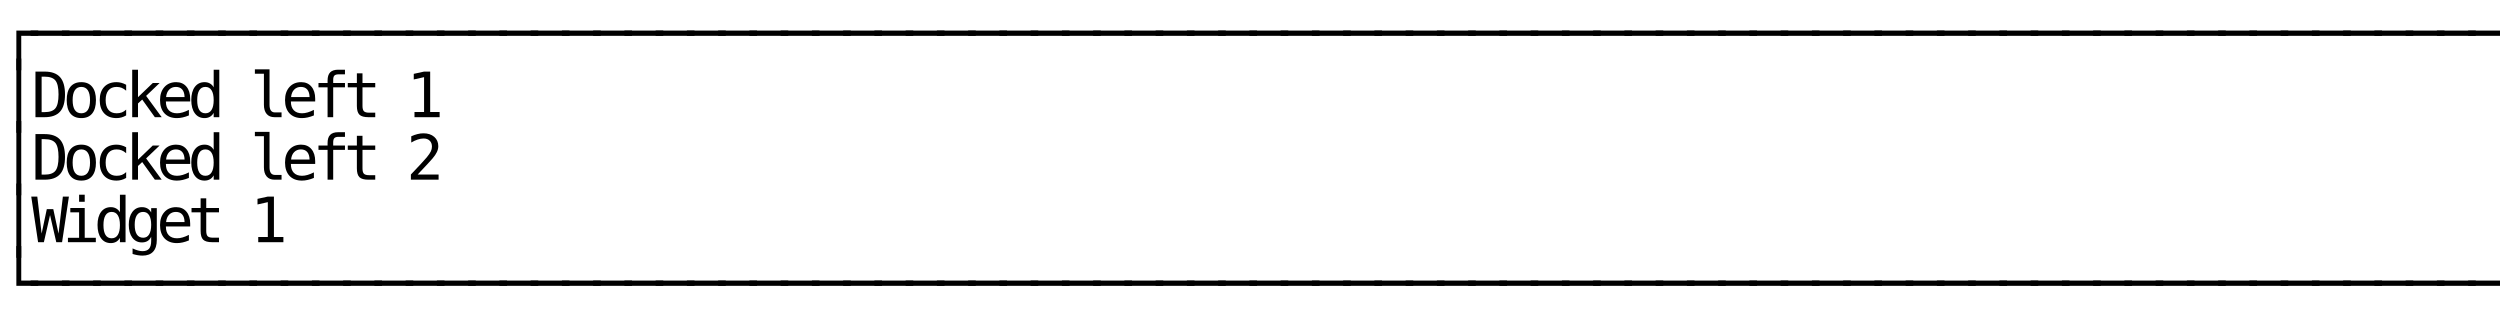
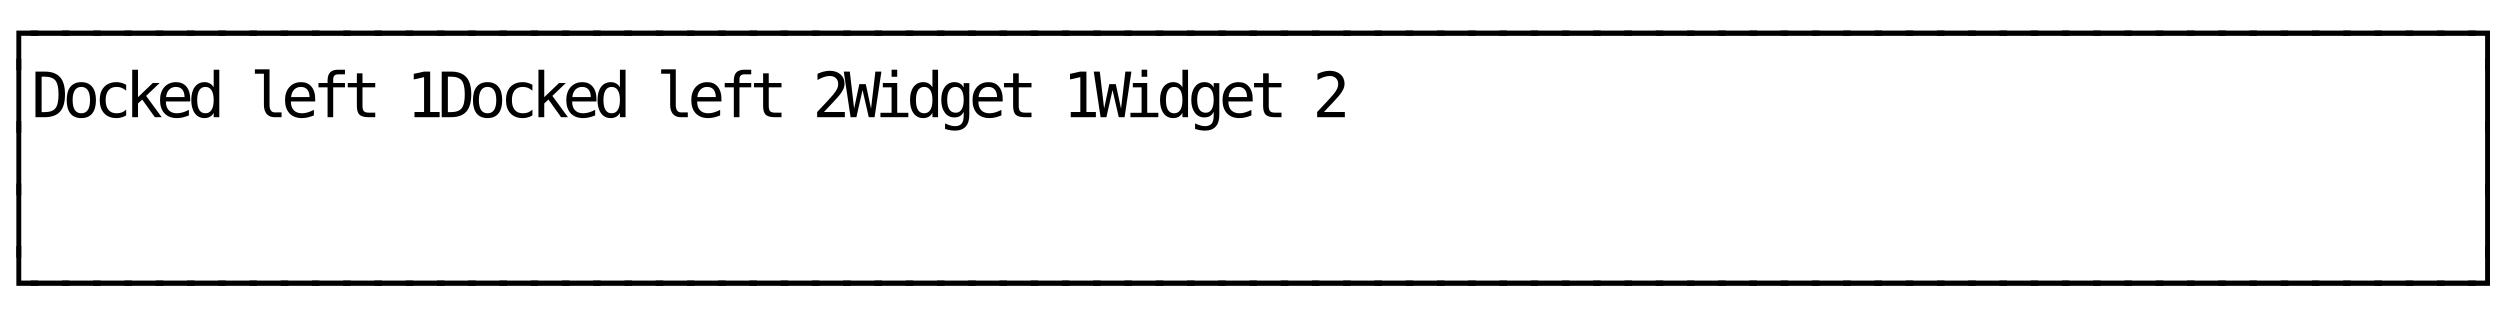
<svg xmlns="http://www.w3.org/2000/svg" width="640" height="80" viewBox="0 0 640 80" font-family="monospace" font-size="16">
  <text id="t-0-0" x="0" y="14" style="fill:currentColor">┌</text>
  <text id="t-0-1" x="8" y="14" style="fill:currentColor">─</text>
  <text id="t-0-2" x="16" y="14" style="fill:currentColor">─</text>
  <text id="t-0-3" x="24" y="14" style="fill:currentColor">─</text>
  <text id="t-0-4" x="32" y="14" style="fill:currentColor">─</text>
  <text id="t-0-5" x="40" y="14" style="fill:currentColor">─</text>
  <text id="t-0-6" x="48" y="14" style="fill:currentColor">─</text>
  <text id="t-0-7" x="56" y="14" style="fill:currentColor">─</text>
  <text id="t-0-8" x="64" y="14" style="fill:currentColor">─</text>
  <text id="t-0-9" x="72" y="14" style="fill:currentColor">─</text>
  <text id="t-0-10" x="80" y="14" style="fill:currentColor">─</text>
  <text id="t-0-11" x="88" y="14" style="fill:currentColor">─</text>
  <text id="t-0-12" x="96" y="14" style="fill:currentColor">─</text>
  <text id="t-0-13" x="104" y="14" style="fill:currentColor">─</text>
  <text id="t-0-14" x="112" y="14" style="fill:currentColor">─</text>
  <text id="t-0-15" x="120" y="14" style="fill:currentColor">─</text>
  <text id="t-0-16" x="128" y="14" style="fill:currentColor">─</text>
  <text id="t-0-17" x="136" y="14" style="fill:currentColor">─</text>
  <text id="t-0-18" x="144" y="14" style="fill:currentColor">─</text>
  <text id="t-0-19" x="152" y="14" style="fill:currentColor">─</text>
  <text id="t-0-20" x="160" y="14" style="fill:currentColor">─</text>
  <text id="t-0-21" x="168" y="14" style="fill:currentColor">─</text>
  <text id="t-0-22" x="176" y="14" style="fill:currentColor">─</text>
  <text id="t-0-23" x="184" y="14" style="fill:currentColor">─</text>
  <text id="t-0-24" x="192" y="14" style="fill:currentColor">─</text>
  <text id="t-0-25" x="200" y="14" style="fill:currentColor">─</text>
  <text id="t-0-26" x="208" y="14" style="fill:currentColor">─</text>
  <text id="t-0-27" x="216" y="14" style="fill:currentColor">─</text>
  <text id="t-0-28" x="224" y="14" style="fill:currentColor">─</text>
  <text id="t-0-29" x="232" y="14" style="fill:currentColor">─</text>
  <text id="t-0-30" x="240" y="14" style="fill:currentColor">─</text>
  <text id="t-0-31" x="248" y="14" style="fill:currentColor">─</text>
  <text id="t-0-32" x="256" y="14" style="fill:currentColor">─</text>
  <text id="t-0-33" x="264" y="14" style="fill:currentColor">─</text>
  <text id="t-0-34" x="272" y="14" style="fill:currentColor">─</text>
  <text id="t-0-35" x="280" y="14" style="fill:currentColor">─</text>
  <text id="t-0-36" x="288" y="14" style="fill:currentColor">─</text>
  <text id="t-0-37" x="296" y="14" style="fill:currentColor">─</text>
  <text id="t-0-38" x="304" y="14" style="fill:currentColor">─</text>
  <text id="t-0-39" x="312" y="14" style="fill:currentColor">─</text>
  <text id="t-0-40" x="320" y="14" style="fill:currentColor">─</text>
  <text id="t-0-41" x="328" y="14" style="fill:currentColor">─</text>
  <text id="t-0-42" x="336" y="14" style="fill:currentColor">─</text>
  <text id="t-0-43" x="344" y="14" style="fill:currentColor">─</text>
  <text id="t-0-44" x="352" y="14" style="fill:currentColor">─</text>
  <text id="t-0-45" x="360" y="14" style="fill:currentColor">─</text>
  <text id="t-0-46" x="368" y="14" style="fill:currentColor">─</text>
  <text id="t-0-47" x="376" y="14" style="fill:currentColor">─</text>
  <text id="t-0-48" x="384" y="14" style="fill:currentColor">─</text>
  <text id="t-0-49" x="392" y="14" style="fill:currentColor">─</text>
  <text id="t-0-50" x="400" y="14" style="fill:currentColor">─</text>
  <text id="t-0-51" x="408" y="14" style="fill:currentColor">─</text>
  <text id="t-0-52" x="416" y="14" style="fill:currentColor">─</text>
  <text id="t-0-53" x="424" y="14" style="fill:currentColor">─</text>
  <text id="t-0-54" x="432" y="14" style="fill:currentColor">─</text>
  <text id="t-0-55" x="440" y="14" style="fill:currentColor">─</text>
  <text id="t-0-56" x="448" y="14" style="fill:currentColor">─</text>
  <text id="t-0-57" x="456" y="14" style="fill:currentColor">─</text>
  <text id="t-0-58" x="464" y="14" style="fill:currentColor">─</text>
  <text id="t-0-59" x="472" y="14" style="fill:currentColor">─</text>
  <text id="t-0-60" x="480" y="14" style="fill:currentColor">─</text>
  <text id="t-0-61" x="488" y="14" style="fill:currentColor">─</text>
  <text id="t-0-62" x="496" y="14" style="fill:currentColor">─</text>
  <text id="t-0-63" x="504" y="14" style="fill:currentColor">─</text>
  <text id="t-0-64" x="512" y="14" style="fill:currentColor">─</text>
  <text id="t-0-65" x="520" y="14" style="fill:currentColor">─</text>
  <text id="t-0-66" x="528" y="14" style="fill:currentColor">─</text>
  <text id="t-0-67" x="536" y="14" style="fill:currentColor">─</text>
  <text id="t-0-68" x="544" y="14" style="fill:currentColor">─</text>
  <text id="t-0-69" x="552" y="14" style="fill:currentColor">─</text>
  <text id="t-0-70" x="560" y="14" style="fill:currentColor">─</text>
  <text id="t-0-71" x="568" y="14" style="fill:currentColor">─</text>
  <text id="t-0-72" x="576" y="14" style="fill:currentColor">─</text>
  <text id="t-0-73" x="584" y="14" style="fill:currentColor">─</text>
  <text id="t-0-74" x="592" y="14" style="fill:currentColor">─</text>
  <text id="t-0-75" x="600" y="14" style="fill:currentColor">─</text>
  <text id="t-0-76" x="608" y="14" style="fill:currentColor">─</text>
  <text id="t-0-77" x="616" y="14" style="fill:currentColor">─</text>
  <text id="t-0-78" x="624" y="14" style="fill:currentColor">─</text>
-   <text id="t-0-79" x="632" y="14" style="fill:currentColor">─</text>
+   <text id="t-0-79" x="632" y="14" style="fill:currentColor">┐</text>
  <text id="t-1-0" x="0" y="30" style="fill:currentColor">│</text>
  <text id="t-1-1" x="8" y="30" style="fill:currentColor">D</text>
  <text id="t-1-2" x="16" y="30" style="fill:currentColor">o</text>
  <text id="t-1-3" x="24" y="30" style="fill:currentColor">c</text>
  <text id="t-1-4" x="32" y="30" style="fill:currentColor">k</text>
  <text id="t-1-5" x="40" y="30" style="fill:currentColor">e</text>
  <text id="t-1-6" x="48" y="30" style="fill:currentColor">d</text>
  <text id="t-1-8" x="64" y="30" style="fill:currentColor">l</text>
  <text id="t-1-9" x="72" y="30" style="fill:currentColor">e</text>
  <text id="t-1-10" x="80" y="30" style="fill:currentColor">f</text>
  <text id="t-1-11" x="88" y="30" style="fill:currentColor">t</text>
  <text id="t-1-13" x="104" y="30" style="fill:currentColor">1</text>
+   <text id="t-1-14" x="112" y="30" style="fill:currentColor">D</text>
+   <text id="t-1-15" x="120" y="30" style="fill:currentColor">o</text>
+   <text id="t-1-16" x="128" y="30" style="fill:currentColor">c</text>
+   <text id="t-1-17" x="136" y="30" style="fill:currentColor">k</text>
+   <text id="t-1-18" x="144" y="30" style="fill:currentColor">e</text>
+   <text id="t-1-19" x="152" y="30" style="fill:currentColor">d</text>
+   <text id="t-1-21" x="168" y="30" style="fill:currentColor">l</text>
+   <text id="t-1-22" x="176" y="30" style="fill:currentColor">e</text>
+   <text id="t-1-23" x="184" y="30" style="fill:currentColor">f</text>
+   <text id="t-1-24" x="192" y="30" style="fill:currentColor">t</text>
+   <text id="t-1-26" x="208" y="30" style="fill:currentColor">2</text>
+   <text id="t-1-27" x="216" y="30" style="fill:currentColor">W</text>
+   <text id="t-1-28" x="224" y="30" style="fill:currentColor">i</text>
+   <text id="t-1-29" x="232" y="30" style="fill:currentColor">d</text>
+   <text id="t-1-30" x="240" y="30" style="fill:currentColor">g</text>
+   <text id="t-1-31" x="248" y="30" style="fill:currentColor">e</text>
+   <text id="t-1-32" x="256" y="30" style="fill:currentColor">t</text>
+   <text id="t-1-34" x="272" y="30" style="fill:currentColor">1</text>
+   <text id="t-1-35" x="280" y="30" style="fill:currentColor">W</text>
+   <text id="t-1-36" x="288" y="30" style="fill:currentColor">i</text>
+   <text id="t-1-37" x="296" y="30" style="fill:currentColor">d</text>
+   <text id="t-1-38" x="304" y="30" style="fill:currentColor">g</text>
+   <text id="t-1-39" x="312" y="30" style="fill:currentColor">e</text>
+   <text id="t-1-40" x="320" y="30" style="fill:currentColor">t</text>
+   <text id="t-1-42" x="336" y="30" style="fill:currentColor">2</text>
+   <text id="t-1-79" x="632" y="30" style="fill:currentColor">│</text>
  <text id="t-2-0" x="0" y="46" style="fill:currentColor">│</text>
-   <text id="t-2-1" x="8" y="46" style="fill:currentColor">D</text>
-   <text id="t-2-2" x="16" y="46" style="fill:currentColor">o</text>
-   <text id="t-2-3" x="24" y="46" style="fill:currentColor">c</text>
-   <text id="t-2-4" x="32" y="46" style="fill:currentColor">k</text>
-   <text id="t-2-5" x="40" y="46" style="fill:currentColor">e</text>
-   <text id="t-2-6" x="48" y="46" style="fill:currentColor">d</text>
-   <text id="t-2-8" x="64" y="46" style="fill:currentColor">l</text>
-   <text id="t-2-9" x="72" y="46" style="fill:currentColor">e</text>
-   <text id="t-2-10" x="80" y="46" style="fill:currentColor">f</text>
-   <text id="t-2-11" x="88" y="46" style="fill:currentColor">t</text>
-   <text id="t-2-13" x="104" y="46" style="fill:currentColor">2</text>
+   <text id="t-2-79" x="632" y="46" style="fill:currentColor">│</text>
  <text id="t-3-0" x="0" y="62" style="fill:currentColor">│</text>
-   <text id="t-3-1" x="8" y="62" style="fill:currentColor">W</text>
-   <text id="t-3-2" x="16" y="62" style="fill:currentColor">i</text>
-   <text id="t-3-3" x="24" y="62" style="fill:currentColor">d</text>
-   <text id="t-3-4" x="32" y="62" style="fill:currentColor">g</text>
-   <text id="t-3-5" x="40" y="62" style="fill:currentColor">e</text>
-   <text id="t-3-6" x="48" y="62" style="fill:currentColor">t</text>
-   <text id="t-3-8" x="64" y="62" style="fill:currentColor">1</text>
+   <text id="t-3-79" x="632" y="62" style="fill:currentColor">│</text>
  <text id="t-4-0" x="0" y="78" style="fill:currentColor">└</text>
  <text id="t-4-1" x="8" y="78" style="fill:currentColor">─</text>
  <text id="t-4-2" x="16" y="78" style="fill:currentColor">─</text>
  <text id="t-4-3" x="24" y="78" style="fill:currentColor">─</text>
  <text id="t-4-4" x="32" y="78" style="fill:currentColor">─</text>
  <text id="t-4-5" x="40" y="78" style="fill:currentColor">─</text>
  <text id="t-4-6" x="48" y="78" style="fill:currentColor">─</text>
  <text id="t-4-7" x="56" y="78" style="fill:currentColor">─</text>
  <text id="t-4-8" x="64" y="78" style="fill:currentColor">─</text>
  <text id="t-4-9" x="72" y="78" style="fill:currentColor">─</text>
  <text id="t-4-10" x="80" y="78" style="fill:currentColor">─</text>
  <text id="t-4-11" x="88" y="78" style="fill:currentColor">─</text>
  <text id="t-4-12" x="96" y="78" style="fill:currentColor">─</text>
  <text id="t-4-13" x="104" y="78" style="fill:currentColor">─</text>
  <text id="t-4-14" x="112" y="78" style="fill:currentColor">─</text>
  <text id="t-4-15" x="120" y="78" style="fill:currentColor">─</text>
  <text id="t-4-16" x="128" y="78" style="fill:currentColor">─</text>
  <text id="t-4-17" x="136" y="78" style="fill:currentColor">─</text>
  <text id="t-4-18" x="144" y="78" style="fill:currentColor">─</text>
  <text id="t-4-19" x="152" y="78" style="fill:currentColor">─</text>
  <text id="t-4-20" x="160" y="78" style="fill:currentColor">─</text>
  <text id="t-4-21" x="168" y="78" style="fill:currentColor">─</text>
  <text id="t-4-22" x="176" y="78" style="fill:currentColor">─</text>
  <text id="t-4-23" x="184" y="78" style="fill:currentColor">─</text>
  <text id="t-4-24" x="192" y="78" style="fill:currentColor">─</text>
  <text id="t-4-25" x="200" y="78" style="fill:currentColor">─</text>
  <text id="t-4-26" x="208" y="78" style="fill:currentColor">─</text>
  <text id="t-4-27" x="216" y="78" style="fill:currentColor">─</text>
  <text id="t-4-28" x="224" y="78" style="fill:currentColor">─</text>
  <text id="t-4-29" x="232" y="78" style="fill:currentColor">─</text>
  <text id="t-4-30" x="240" y="78" style="fill:currentColor">─</text>
  <text id="t-4-31" x="248" y="78" style="fill:currentColor">─</text>
  <text id="t-4-32" x="256" y="78" style="fill:currentColor">─</text>
  <text id="t-4-33" x="264" y="78" style="fill:currentColor">─</text>
  <text id="t-4-34" x="272" y="78" style="fill:currentColor">─</text>
  <text id="t-4-35" x="280" y="78" style="fill:currentColor">─</text>
  <text id="t-4-36" x="288" y="78" style="fill:currentColor">─</text>
  <text id="t-4-37" x="296" y="78" style="fill:currentColor">─</text>
  <text id="t-4-38" x="304" y="78" style="fill:currentColor">─</text>
  <text id="t-4-39" x="312" y="78" style="fill:currentColor">─</text>
  <text id="t-4-40" x="320" y="78" style="fill:currentColor">─</text>
  <text id="t-4-41" x="328" y="78" style="fill:currentColor">─</text>
  <text id="t-4-42" x="336" y="78" style="fill:currentColor">─</text>
  <text id="t-4-43" x="344" y="78" style="fill:currentColor">─</text>
  <text id="t-4-44" x="352" y="78" style="fill:currentColor">─</text>
  <text id="t-4-45" x="360" y="78" style="fill:currentColor">─</text>
  <text id="t-4-46" x="368" y="78" style="fill:currentColor">─</text>
  <text id="t-4-47" x="376" y="78" style="fill:currentColor">─</text>
  <text id="t-4-48" x="384" y="78" style="fill:currentColor">─</text>
  <text id="t-4-49" x="392" y="78" style="fill:currentColor">─</text>
  <text id="t-4-50" x="400" y="78" style="fill:currentColor">─</text>
  <text id="t-4-51" x="408" y="78" style="fill:currentColor">─</text>
  <text id="t-4-52" x="416" y="78" style="fill:currentColor">─</text>
  <text id="t-4-53" x="424" y="78" style="fill:currentColor">─</text>
  <text id="t-4-54" x="432" y="78" style="fill:currentColor">─</text>
  <text id="t-4-55" x="440" y="78" style="fill:currentColor">─</text>
  <text id="t-4-56" x="448" y="78" style="fill:currentColor">─</text>
  <text id="t-4-57" x="456" y="78" style="fill:currentColor">─</text>
  <text id="t-4-58" x="464" y="78" style="fill:currentColor">─</text>
  <text id="t-4-59" x="472" y="78" style="fill:currentColor">─</text>
  <text id="t-4-60" x="480" y="78" style="fill:currentColor">─</text>
  <text id="t-4-61" x="488" y="78" style="fill:currentColor">─</text>
  <text id="t-4-62" x="496" y="78" style="fill:currentColor">─</text>
  <text id="t-4-63" x="504" y="78" style="fill:currentColor">─</text>
  <text id="t-4-64" x="512" y="78" style="fill:currentColor">─</text>
  <text id="t-4-65" x="520" y="78" style="fill:currentColor">─</text>
  <text id="t-4-66" x="528" y="78" style="fill:currentColor">─</text>
  <text id="t-4-67" x="536" y="78" style="fill:currentColor">─</text>
  <text id="t-4-68" x="544" y="78" style="fill:currentColor">─</text>
  <text id="t-4-69" x="552" y="78" style="fill:currentColor">─</text>
  <text id="t-4-70" x="560" y="78" style="fill:currentColor">─</text>
  <text id="t-4-71" x="568" y="78" style="fill:currentColor">─</text>
  <text id="t-4-72" x="576" y="78" style="fill:currentColor">─</text>
  <text id="t-4-73" x="584" y="78" style="fill:currentColor">─</text>
  <text id="t-4-74" x="592" y="78" style="fill:currentColor">─</text>
  <text id="t-4-75" x="600" y="78" style="fill:currentColor">─</text>
  <text id="t-4-76" x="608" y="78" style="fill:currentColor">─</text>
  <text id="t-4-77" x="616" y="78" style="fill:currentColor">─</text>
  <text id="t-4-78" x="624" y="78" style="fill:currentColor">─</text>
-   <text id="t-4-79" x="632" y="78" style="fill:currentColor">─</text>
+   <text id="t-4-79" x="632" y="78" style="fill:currentColor">┘</text>
</svg>
